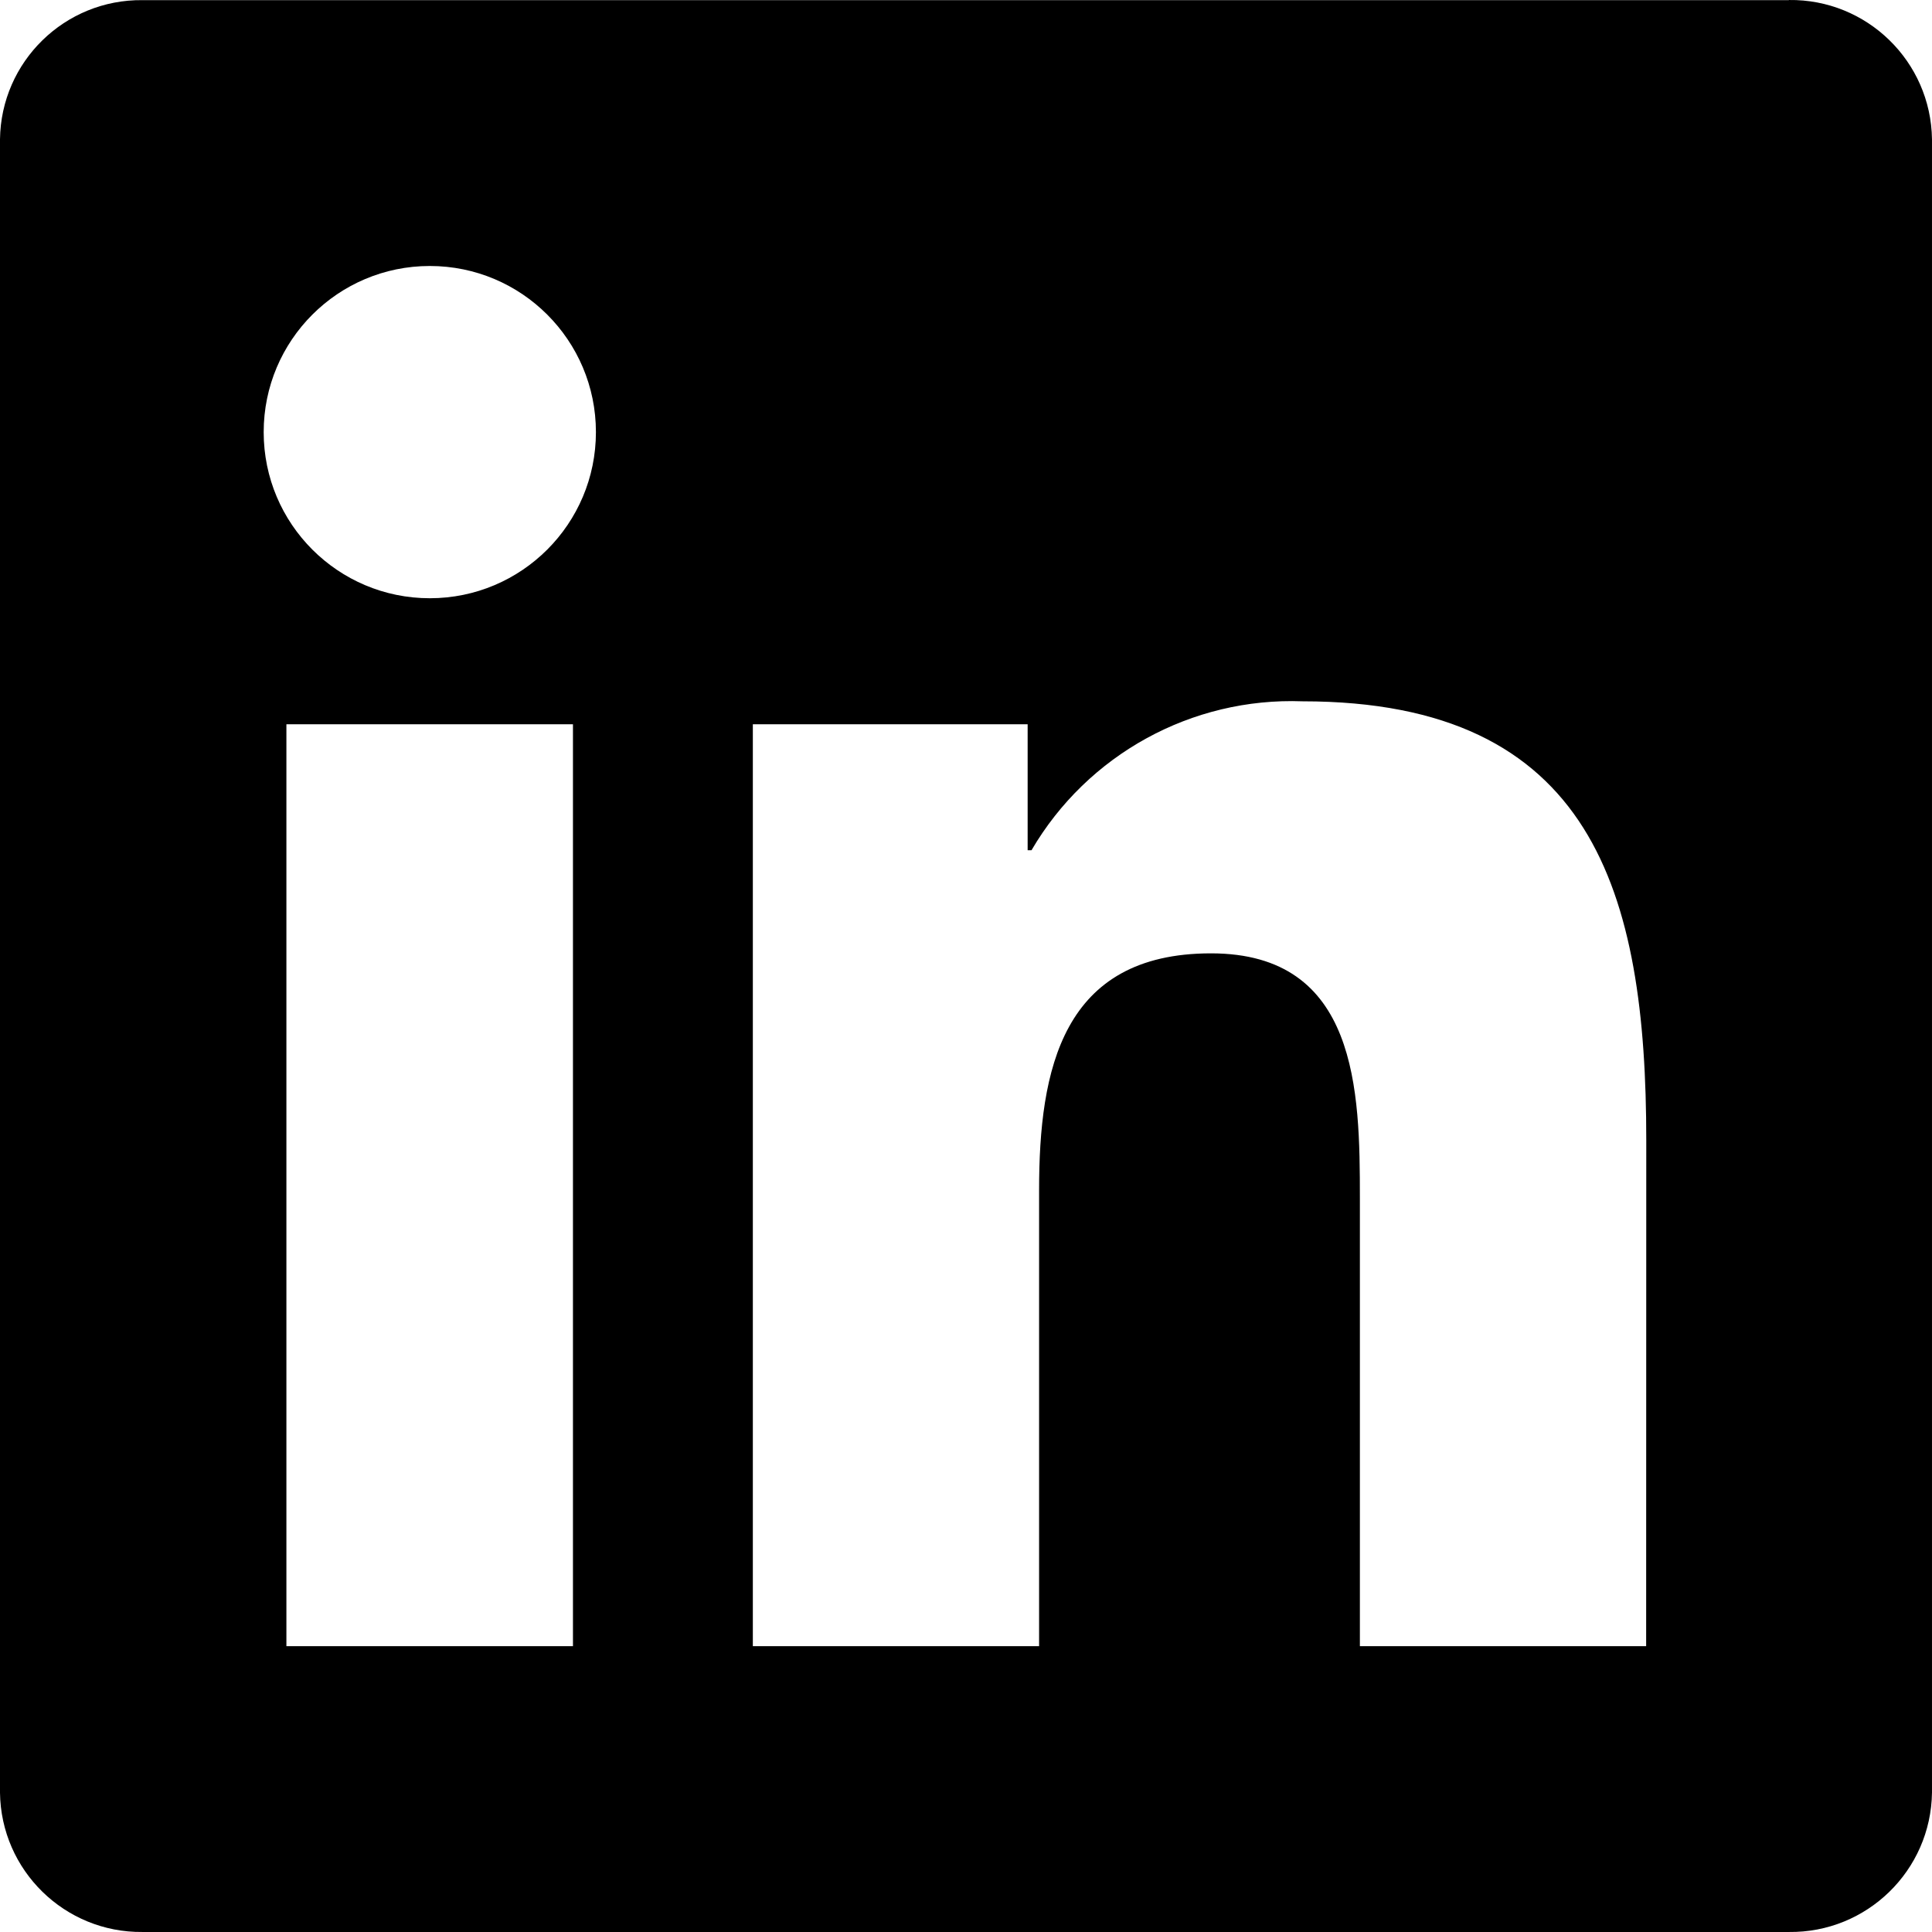
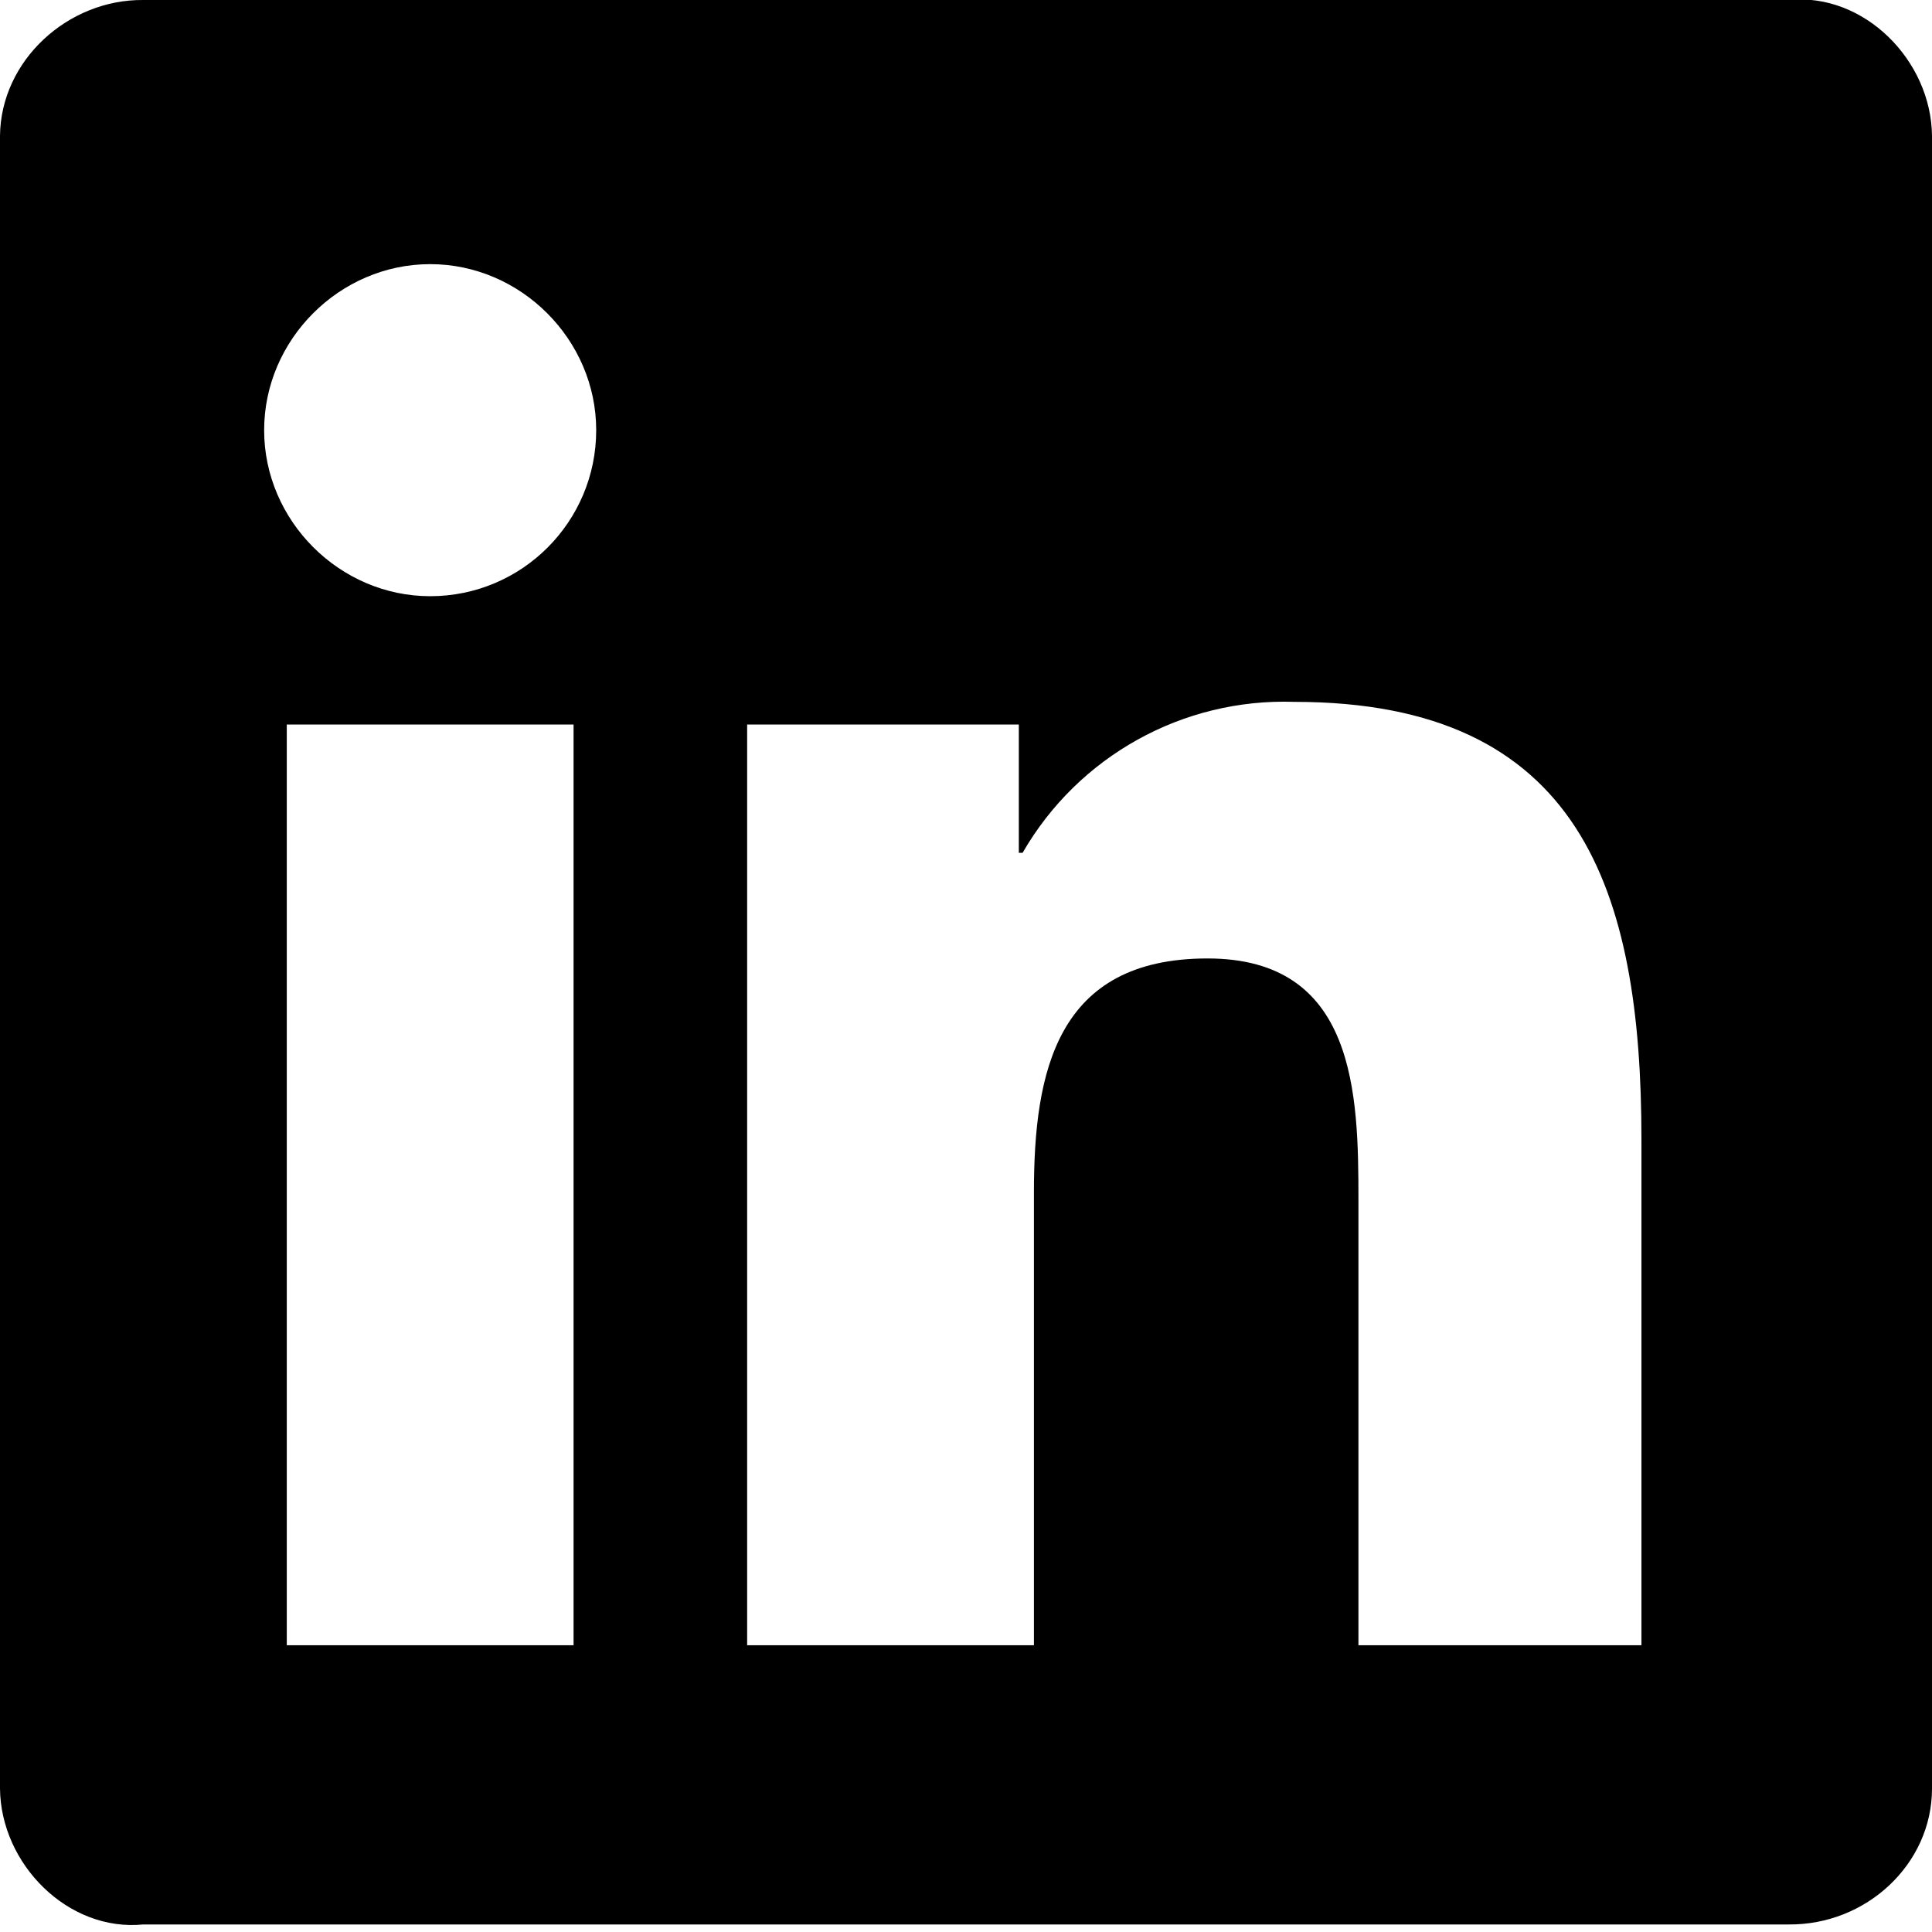
- <svg xmlns="http://www.w3.org/2000/svg" width="30" height="30" preserveAspectRatio="xMidYMid" viewBox="0 0 256 256">
-   <path d="M218.123 218.127h-37.931v-59.403c0-14.165-.253-32.4-19.728-32.4-19.756 0-22.779 15.434-22.779 31.369v60.43h-37.93V95.967h36.413v16.694h.51a39.907 39.907 0 0 1 35.928-19.733c38.445 0 45.533 25.288 45.533 58.186l-.016 67.013ZM56.955 79.27c-12.157.002-22.014-9.852-22.016-22.009-.002-12.157 9.851-22.014 22.008-22.016 12.157-.003 22.014 9.851 22.016 22.008A22.013 22.013 0 0 1 56.955 79.27m18.966 138.858H37.95V95.967h37.97v122.16ZM237.033.018H18.89C8.58-.098.125 8.161-.001 18.471v219.053c.122 10.315 8.576 18.582 18.89 18.474h218.144c10.336.128 18.823-8.139 18.966-18.474V18.454c-.147-10.33-8.635-18.588-18.966-18.453" fill="#000000" />
+ <svg xmlns="http://www.w3.org/2000/svg" width="30" height="30" viewBox="0 0 256 256">
+   <path d="M218 218h-38v-59c0-14-.3-32-20-32-20 0-23 15-23 31v60h-38V96h36v17h.5a40 40 0 0 1 36-20c38 0 46 25 46 58l0 67zM57 79c-12 0-22-10-22-22 0-12 10-22 22-22 12 0 22 10 22 22a22 22 0 0 1-22 22m19 139H38V96h38v122zM237 0H19C9-.1.1 8 0 18v219c.1 10 9 19 19 18h218c10.3.1 19-8 19-18V18c-.1-10-9-19-19-18" fill="#000" />
</svg>
